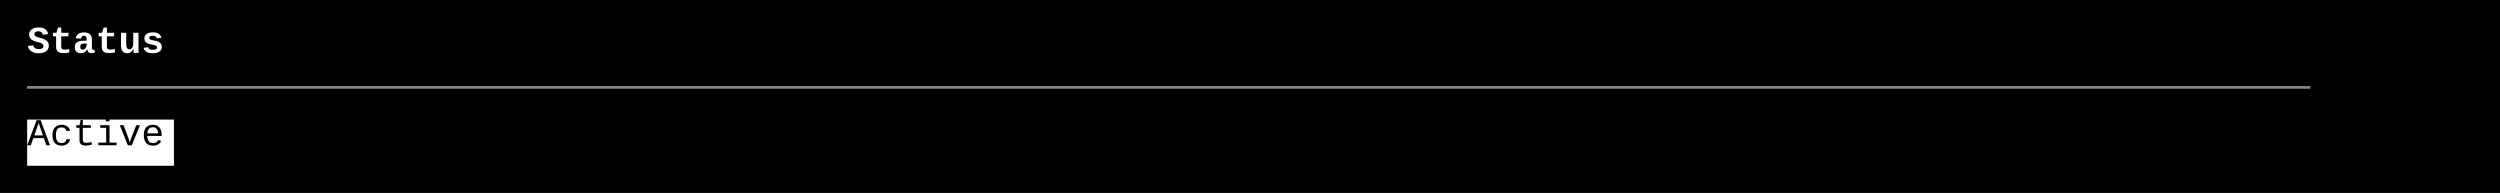
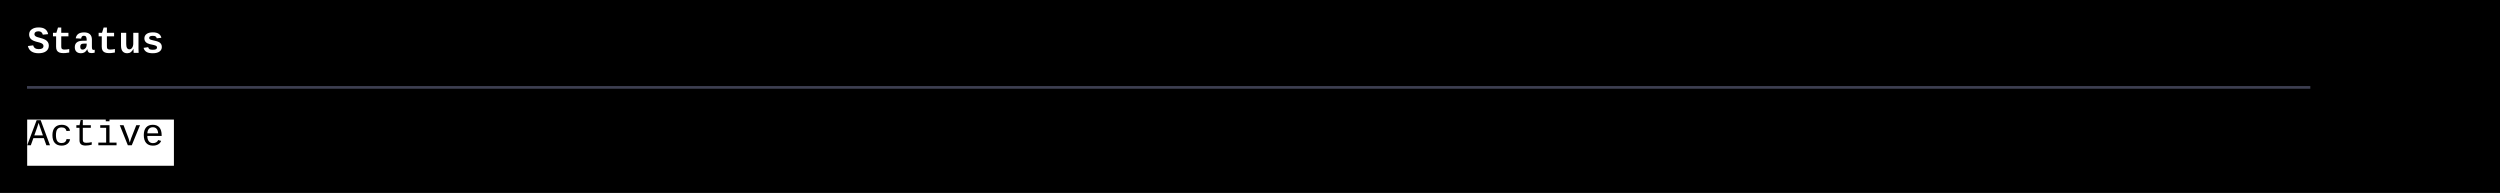
<svg xmlns="http://www.w3.org/2000/svg" width="920" height="71" viewBox="0 0 920 71">
  <style>
    text { font-family: Consolas, "Courier New", monospace; font-size: 14px; dominant-baseline: text-before-edge; white-space: pre; }
  </style>
  <rect width="920" height="71" fill="#000000" />
  <g transform="translate(10, 10)">
    <text x="0" y="2" fill="#ffffff" textLength="54" lengthAdjust="spacingAndGlyphs" font-weight="bold">Status</text>
-     <text x="0" y="19" fill="#878787" textLength="900" lengthAdjust="spacingAndGlyphs">────────────────────────────────────────────────────────────────────────────────────────────────────</text>
+     <text x="0" y="19" fill="#3d3f51" textLength="900" lengthAdjust="spacingAndGlyphs">────────────────────────────────────────────────────────────────────────────────────────────────────</text>
    <rect x="0" y="34" width="54" height="17" fill="#ffffff" />
    <text x="0" y="36" fill="#000000" textLength="54" lengthAdjust="spacingAndGlyphs">Active</text>
  </g>
</svg>
